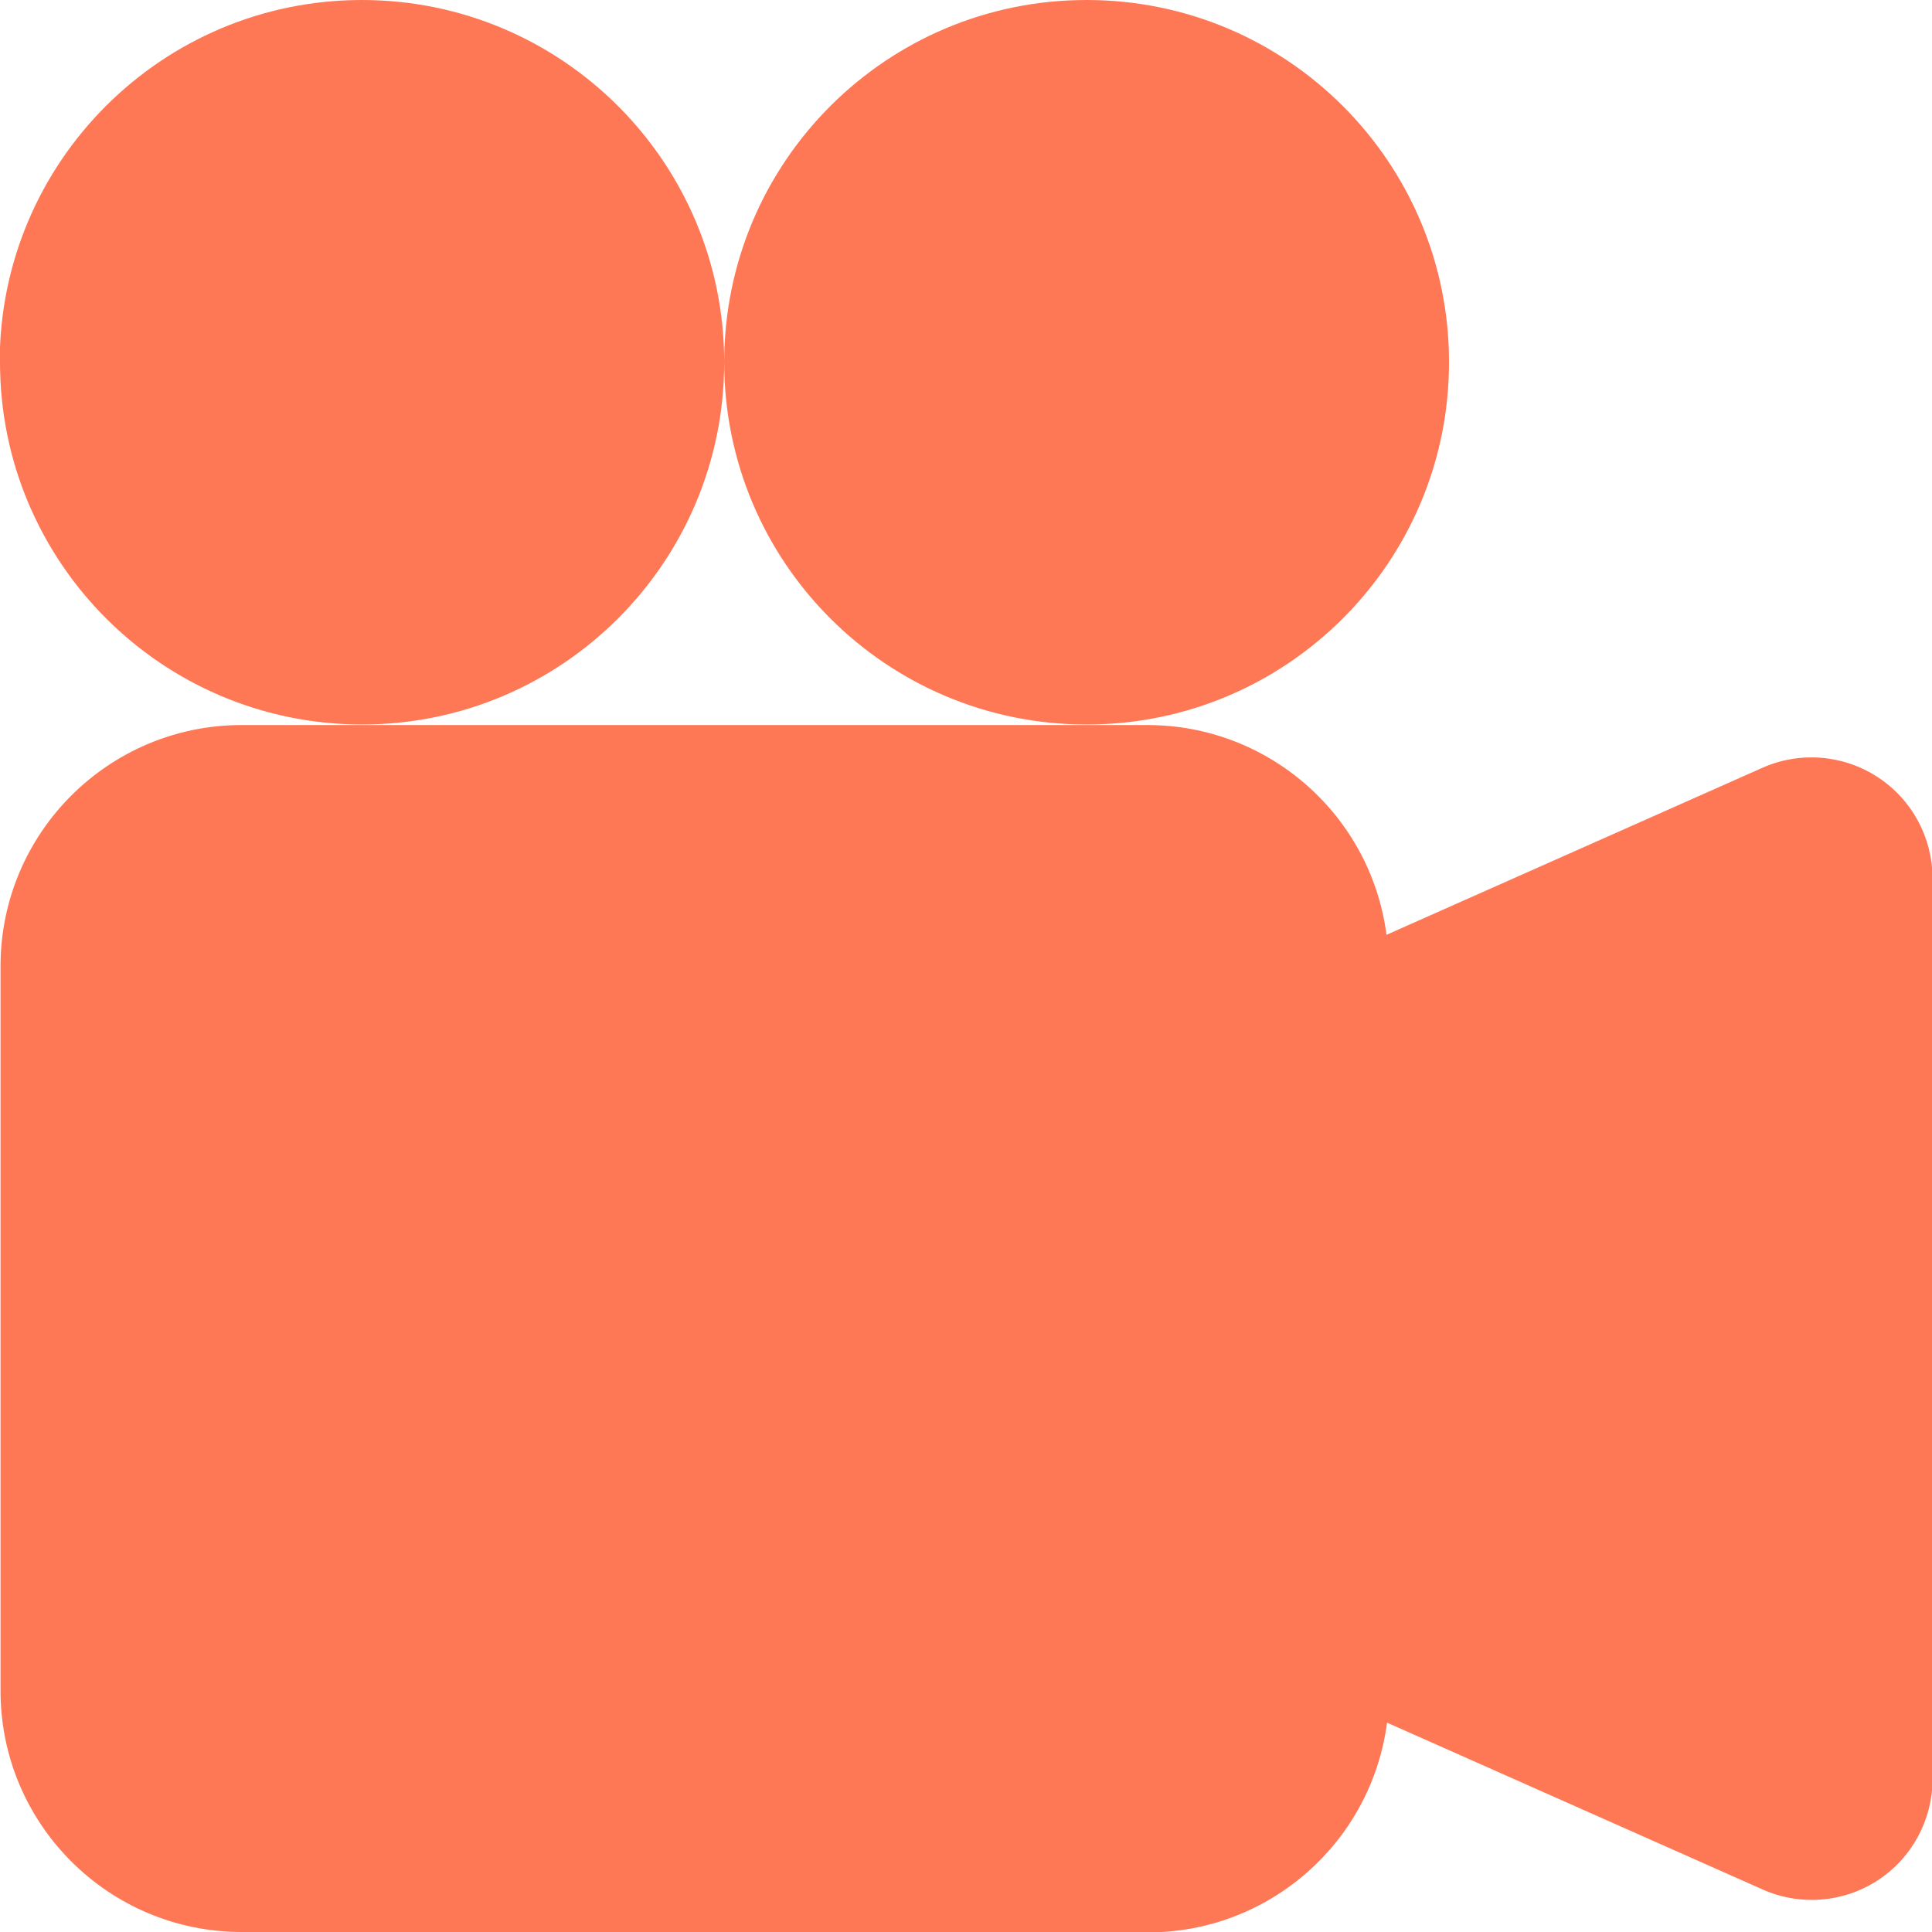
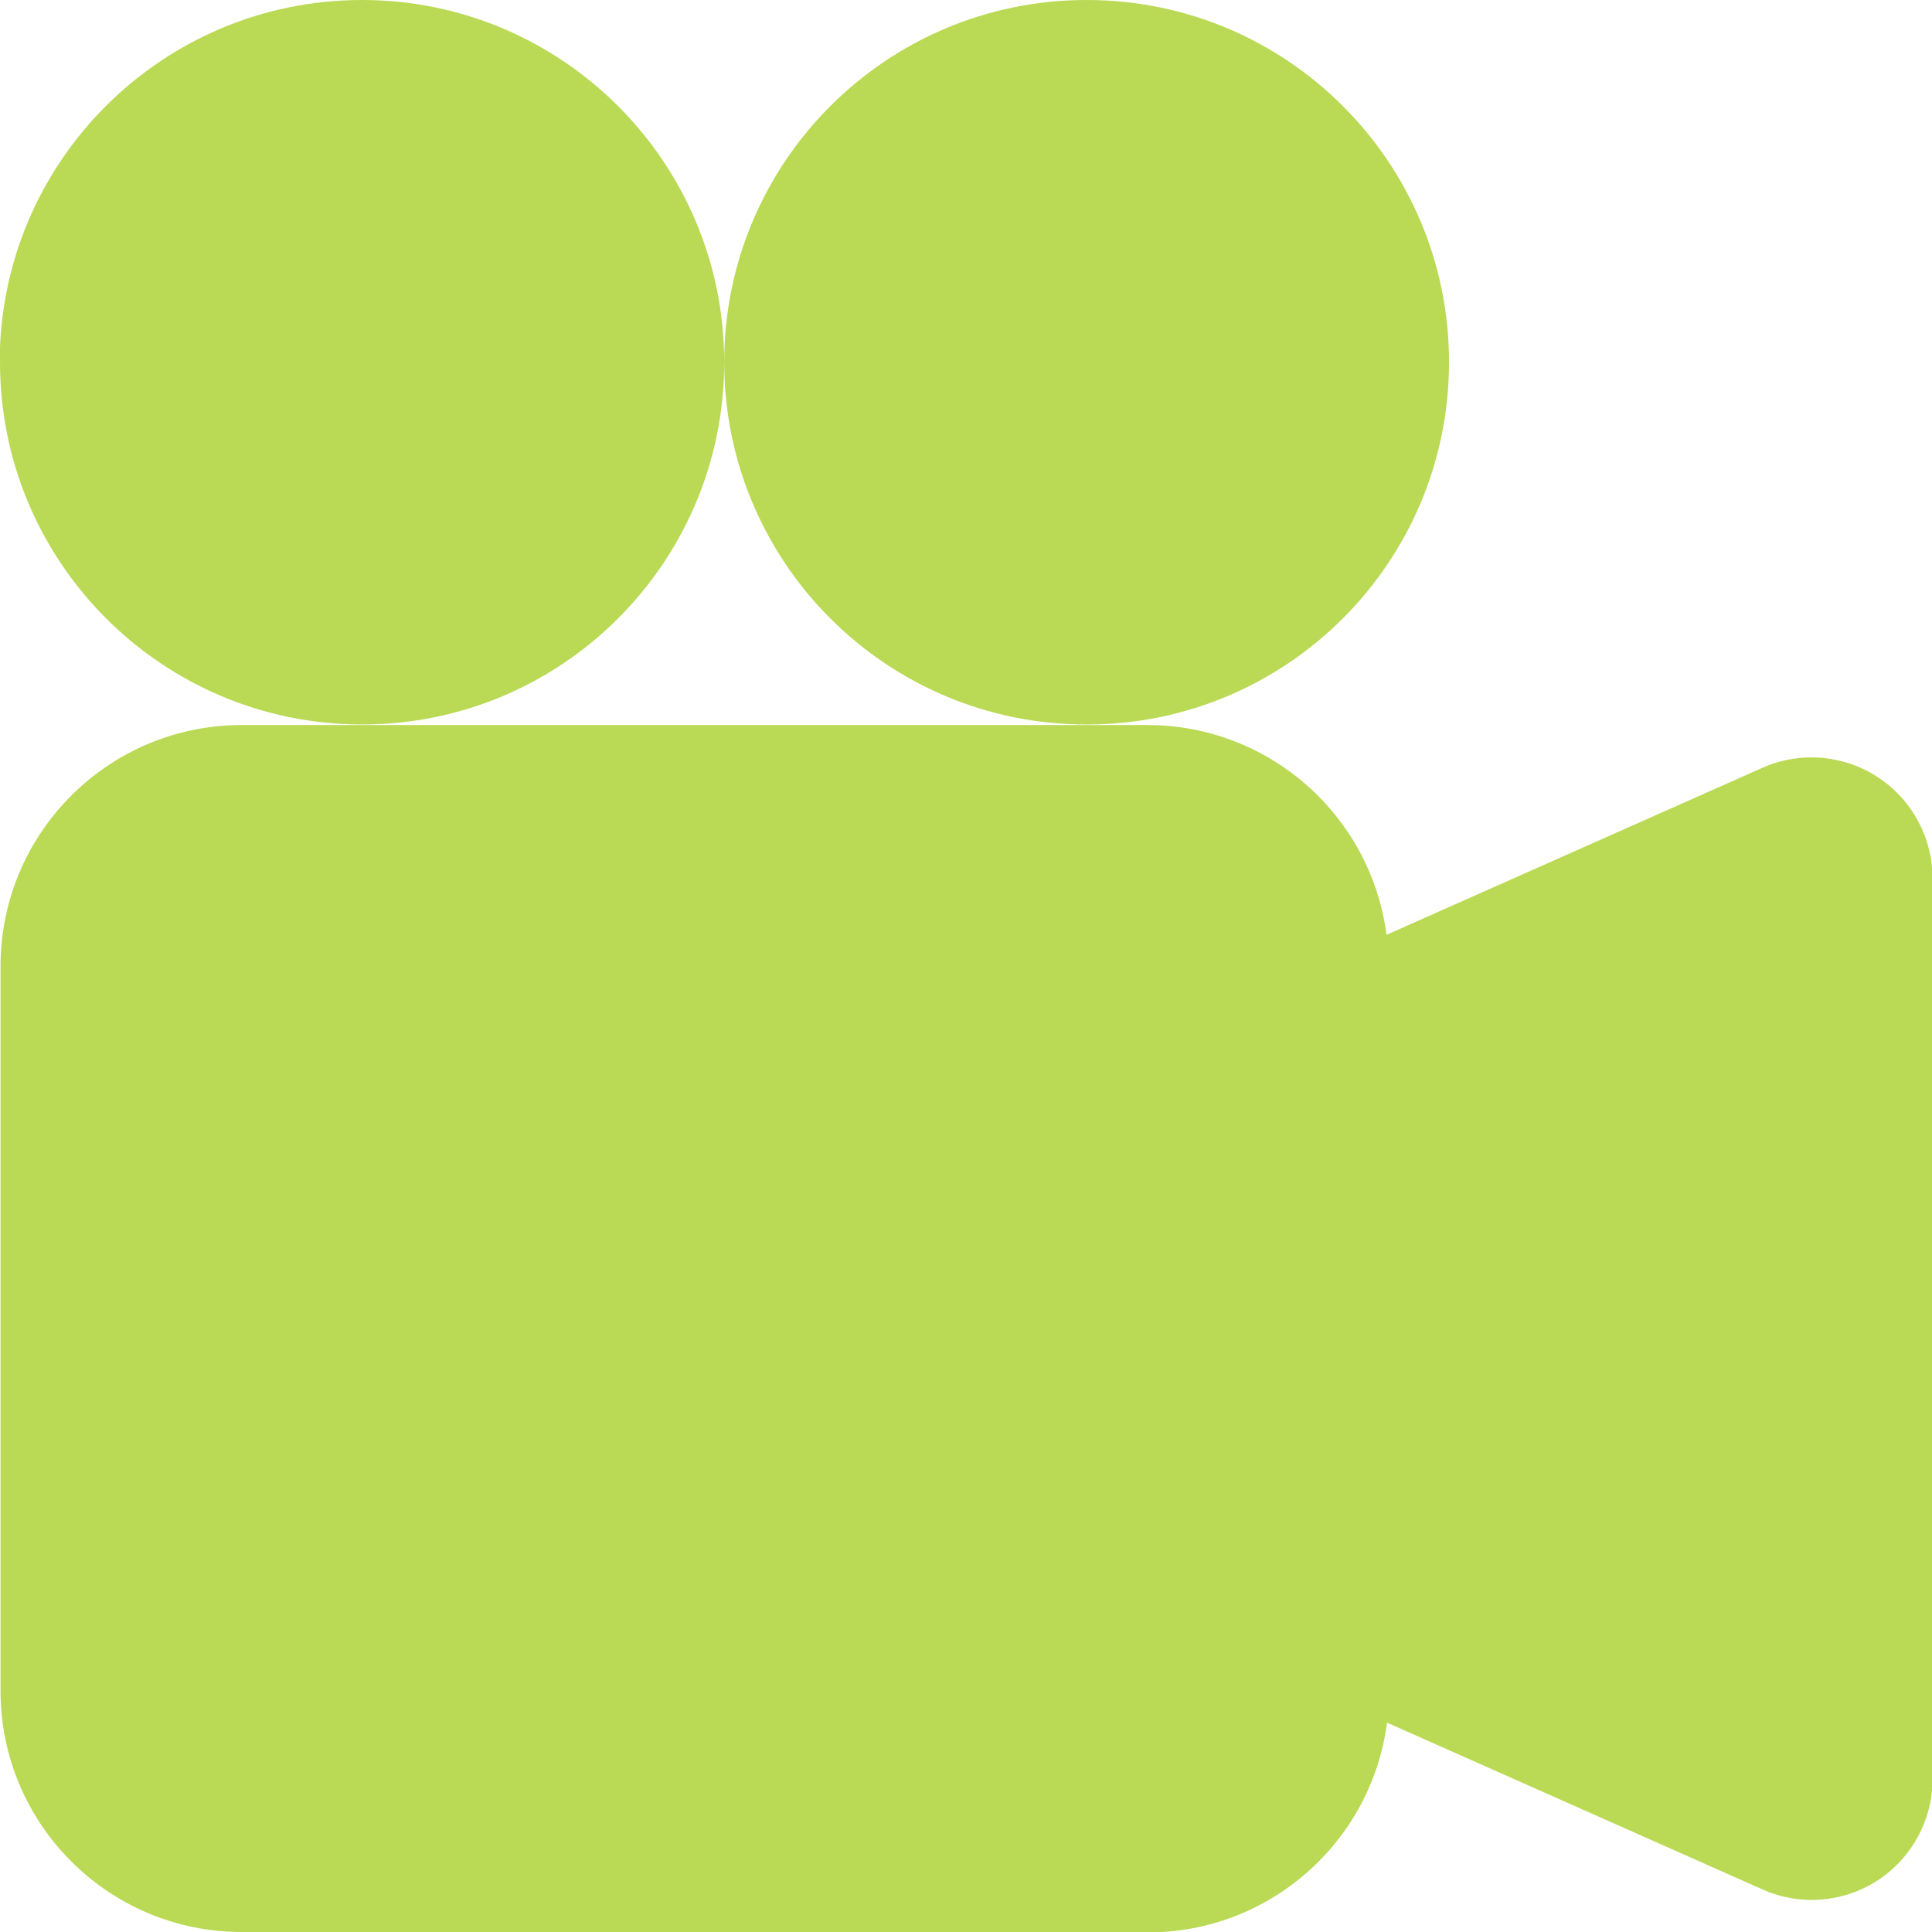
<svg xmlns="http://www.w3.org/2000/svg" width="18.421" height="18.421" viewBox="0 0 18.421 18.421">
-   <path id="Union_5" data-name="Union 5" d="M-4.3-1528.579a2.3,2.3,0,0,1-2.3-2.3v-6.908a2.3,2.3,0,0,1,2.3-2.3H4.333a2.3,2.3,0,0,1,2.282,2l3.581-1.591a1.154,1.154,0,0,1,1.1.086,1.153,1.153,0,0,1,.525.966v8.591a1.153,1.153,0,0,1-.525.965,1.152,1.152,0,0,1-1.094.086l-3.582-1.591a2.3,2.3,0,0,1-2.282,2ZM.3-1543.546A3.454,3.454,0,0,1,3.757-1547a3.454,3.454,0,0,1,3.454,3.454,3.455,3.455,0,0,1-3.454,3.454A3.454,3.454,0,0,1,.3-1543.546Zm-6.908,0A3.454,3.454,0,0,1-3.152-1547,3.454,3.454,0,0,1,.3-1543.546a3.454,3.454,0,0,1-3.454,3.454A3.454,3.454,0,0,1-6.605-1543.546Z" transform="translate(6.605 1547)" fill="#ff7856" />
+   <path id="Union_5" data-name="Union 5" d="M-4.3-1528.579a2.3,2.3,0,0,1-2.3-2.3v-6.908a2.3,2.3,0,0,1,2.3-2.3H4.333a2.3,2.3,0,0,1,2.282,2l3.581-1.591a1.154,1.154,0,0,1,1.1.086,1.153,1.153,0,0,1,.525.966v8.591a1.153,1.153,0,0,1-.525.965,1.152,1.152,0,0,1-1.094.086l-3.582-1.591a2.3,2.3,0,0,1-2.282,2ZM.3-1543.546A3.454,3.454,0,0,1,3.757-1547a3.454,3.454,0,0,1,3.454,3.454,3.455,3.455,0,0,1-3.454,3.454A3.454,3.454,0,0,1,.3-1543.546Zm-6.908,0A3.454,3.454,0,0,1-3.152-1547,3.454,3.454,0,0,1,.3-1543.546a3.454,3.454,0,0,1-3.454,3.454A3.454,3.454,0,0,1-6.605-1543.546Z" transform="translate(6.605 1547)" fill="#BADA55" />
</svg>
